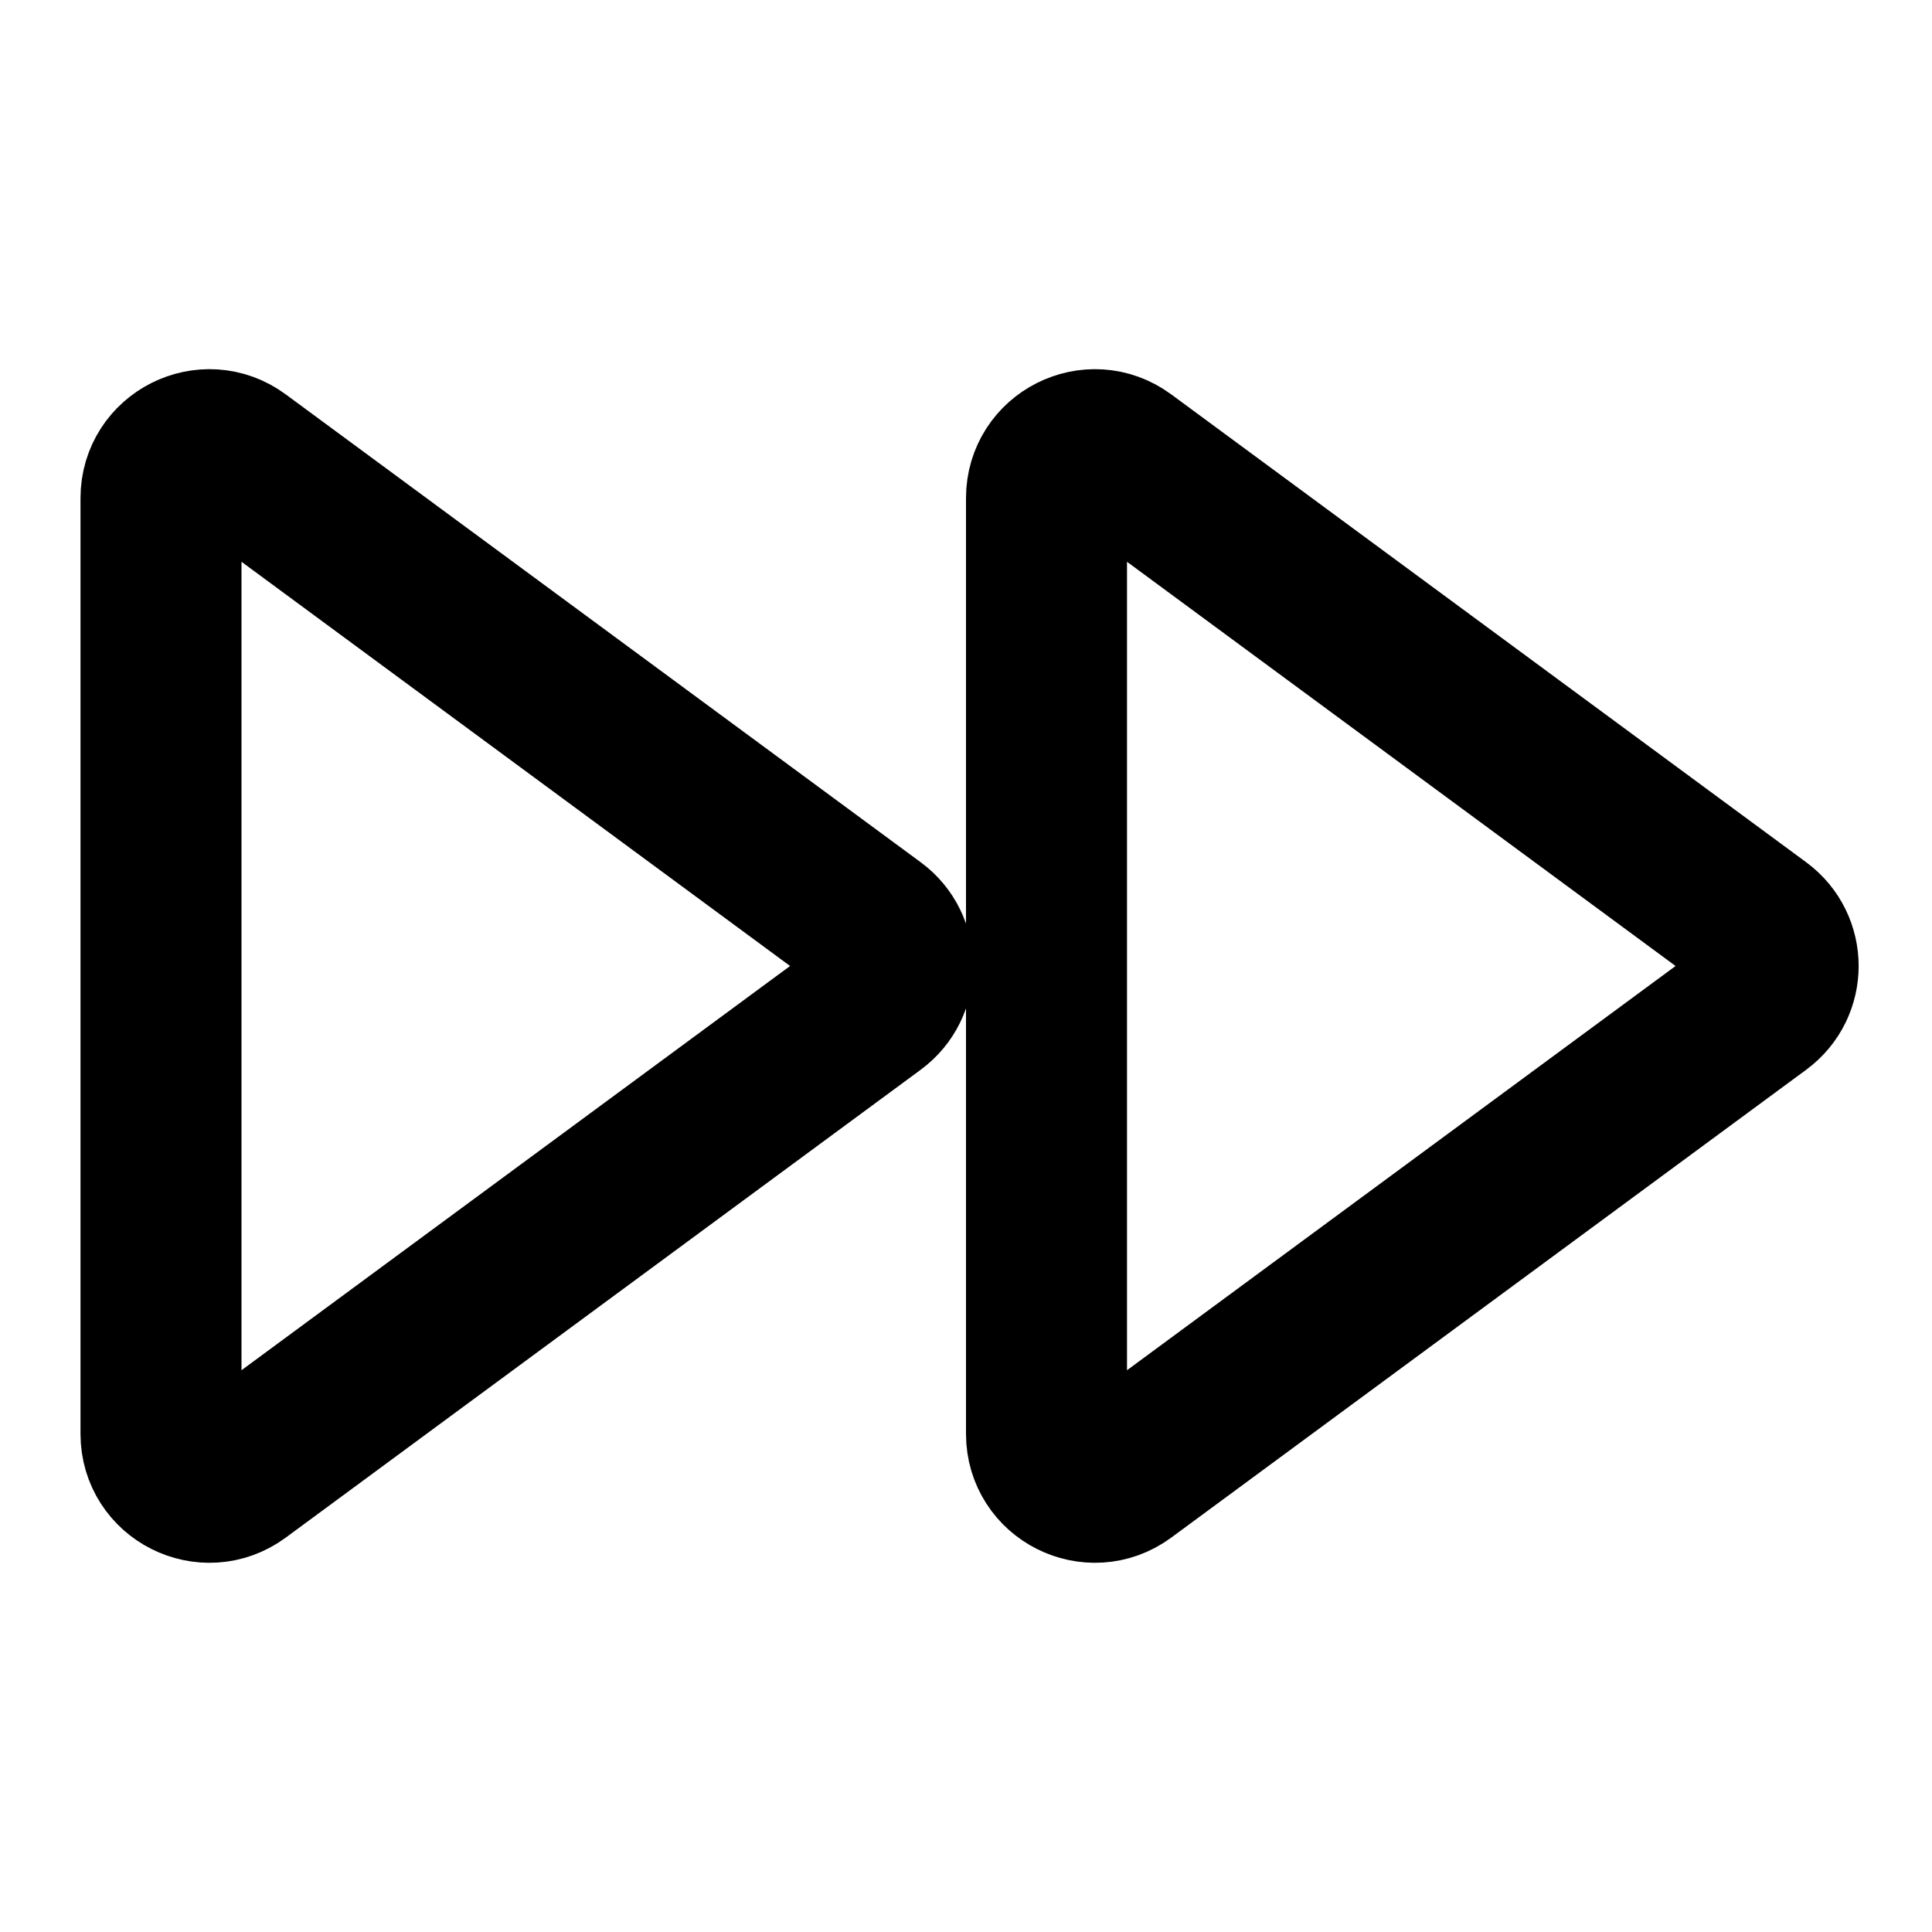
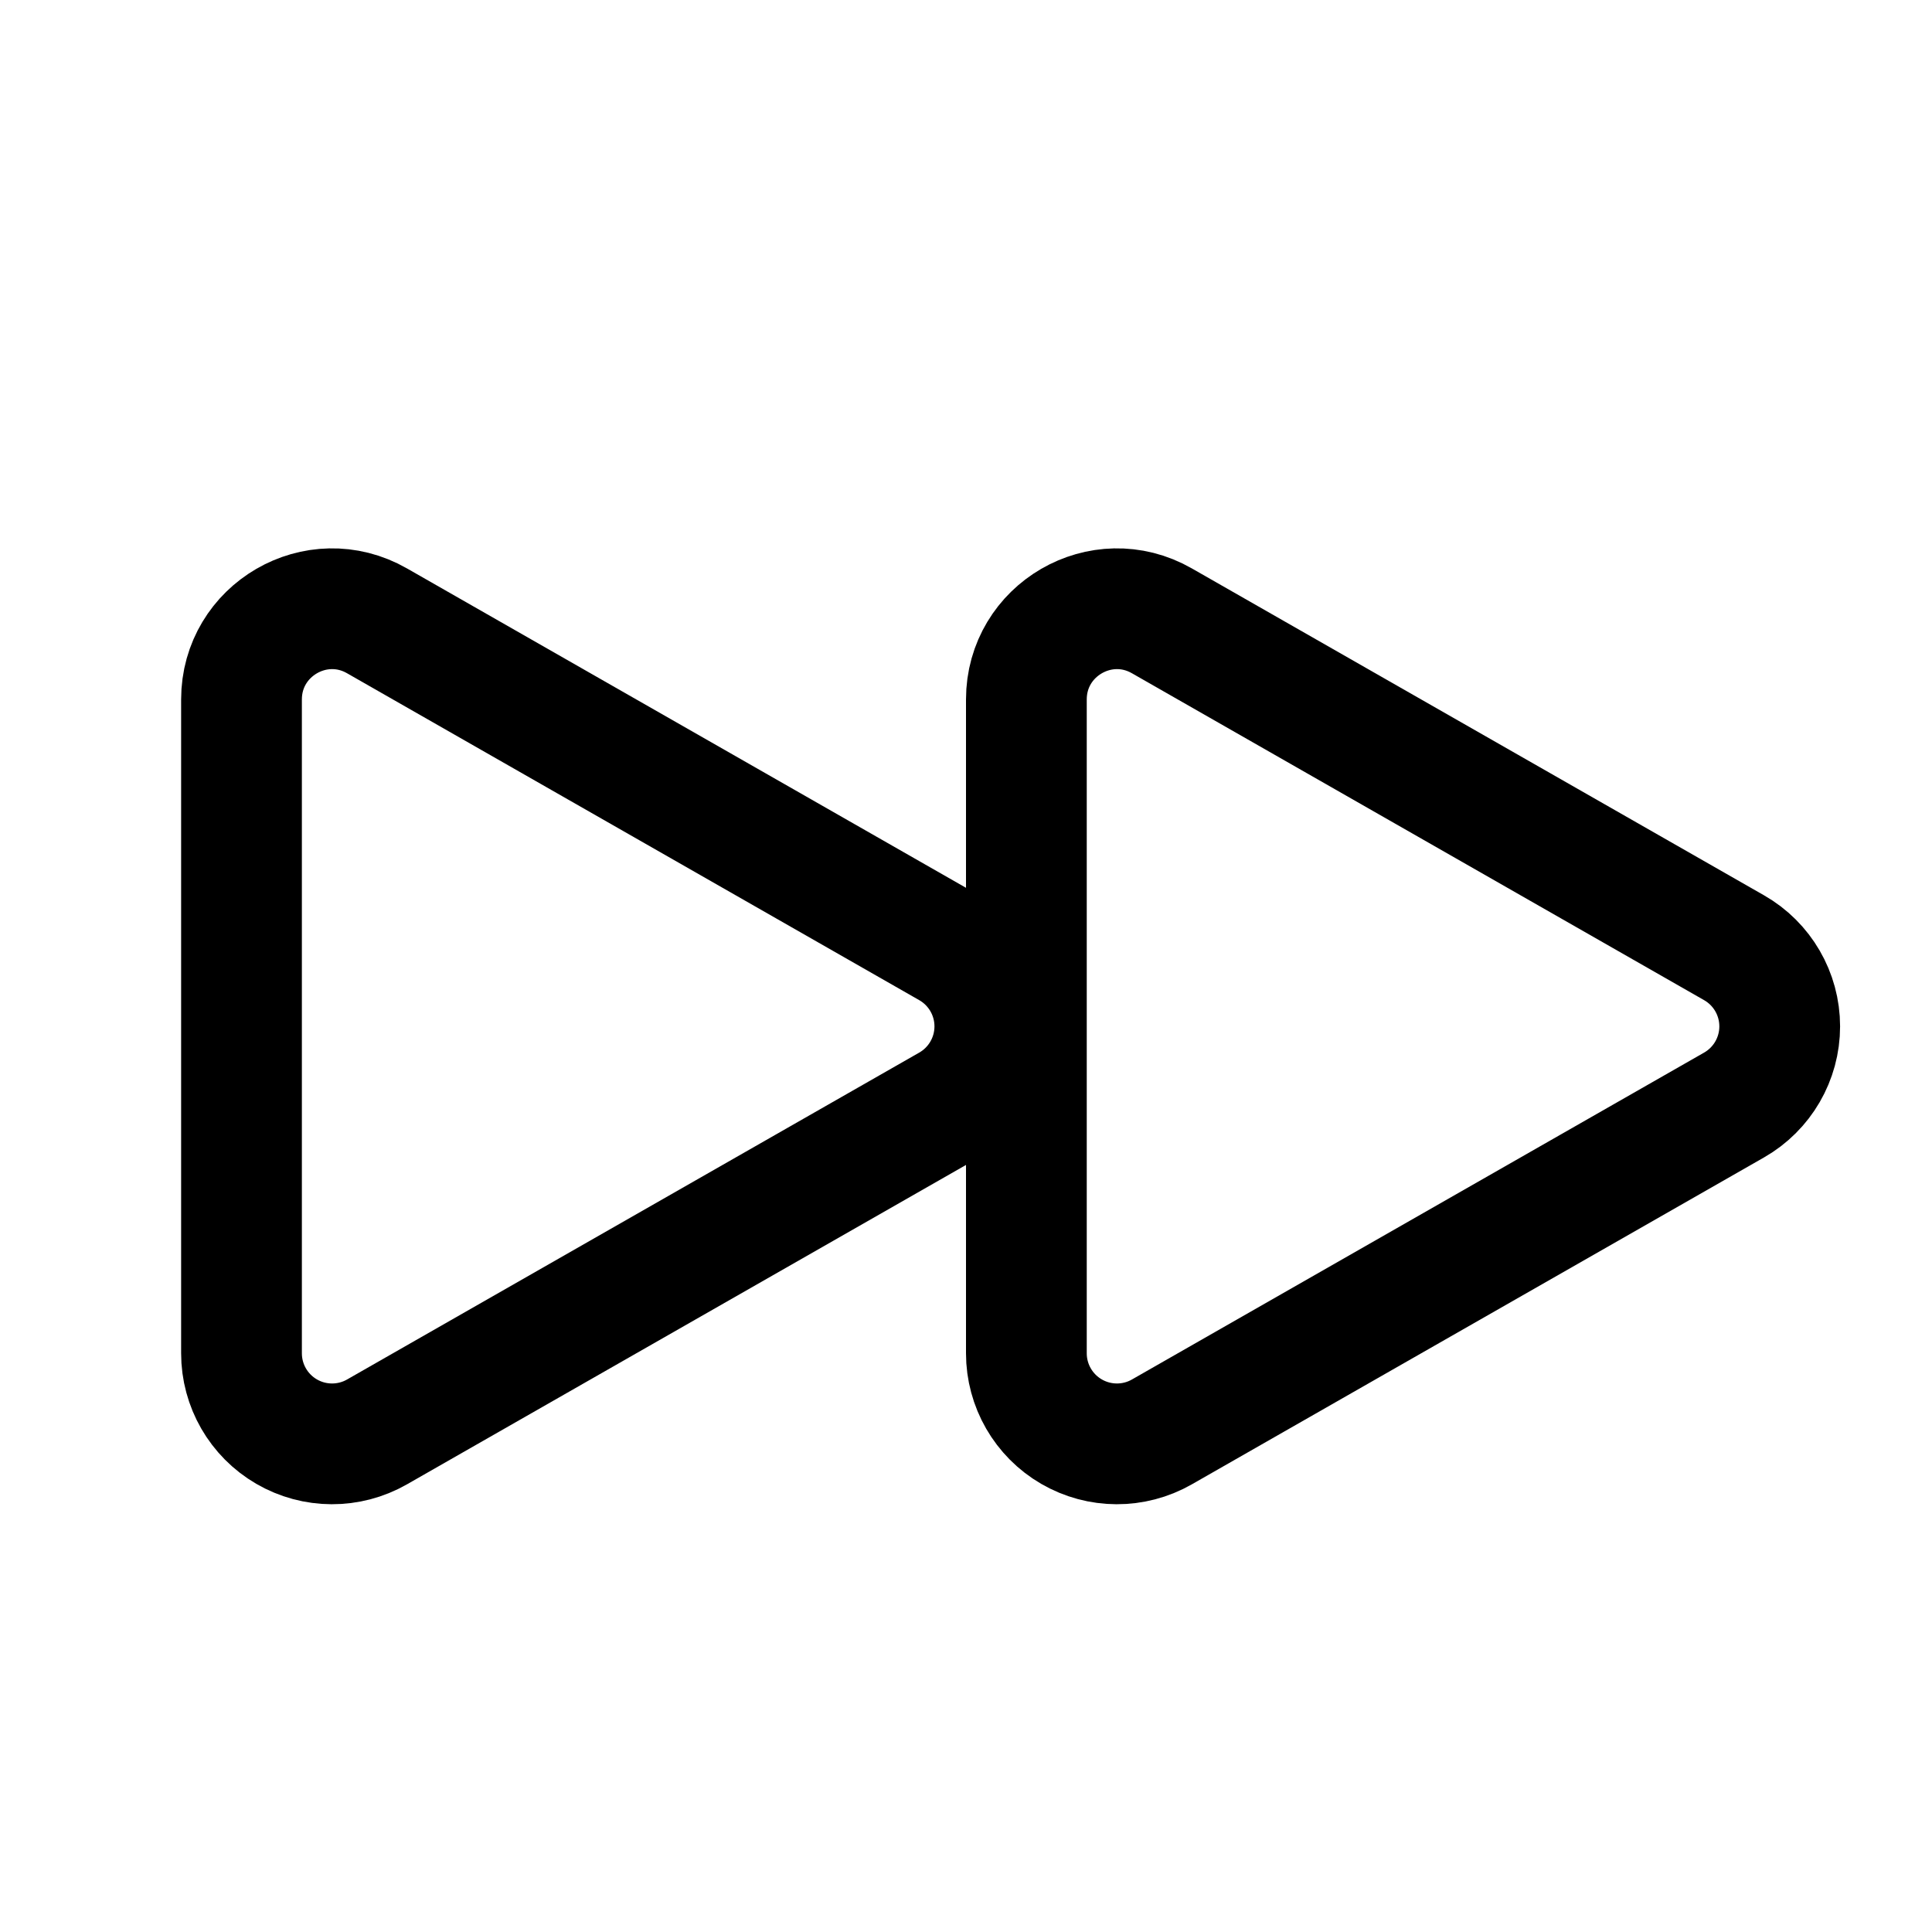
- <svg xmlns="http://www.w3.org/2000/svg" width="22px" height="22px" stroke-width="2" viewBox="0 0 24 24" fill="none" color="#000000">
-   <path d="M2.956 5.704C2.56 5.412 2 5.695 2 6.187V17.813C2 18.305 2.56 18.587 2.956 18.296L10.845 12.483C11.17 12.243 11.17 11.757 10.845 11.517L2.956 5.704Z" stroke="#000000" stroke-width="2" stroke-linecap="round" stroke-linejoin="round" />
-   <path d="M13.956 5.704C13.56 5.412 13 5.695 13 6.187V17.813C13 18.305 13.56 18.587 13.956 18.296L21.845 12.483C22.17 12.243 22.17 11.757 21.845 11.517L13.956 5.704Z" stroke="#000000" stroke-width="2" stroke-linecap="round" stroke-linejoin="round" />
+ <svg xmlns="http://www.w3.org/2000/svg" fill="none" viewBox="0 0 24 24" stroke-width="1.5" stroke="currentColor" class="size-6">
+   <path stroke-linecap="round" stroke-linejoin="round" d="M3 8.689c0-.864.933-1.406 1.683-.977l7.108 4.061a1.125 1.125 0 0 1 0 1.954l-7.108 4.061A1.125 1.125 0 0 1 3 16.811V8.69ZM12.75 8.689c0-.864.933-1.406 1.683-.977l7.108 4.061a1.125 1.125 0 0 1 0 1.954l-7.108 4.061a1.125 1.125 0 0 1-1.683-.977V8.69Z" />
</svg>
